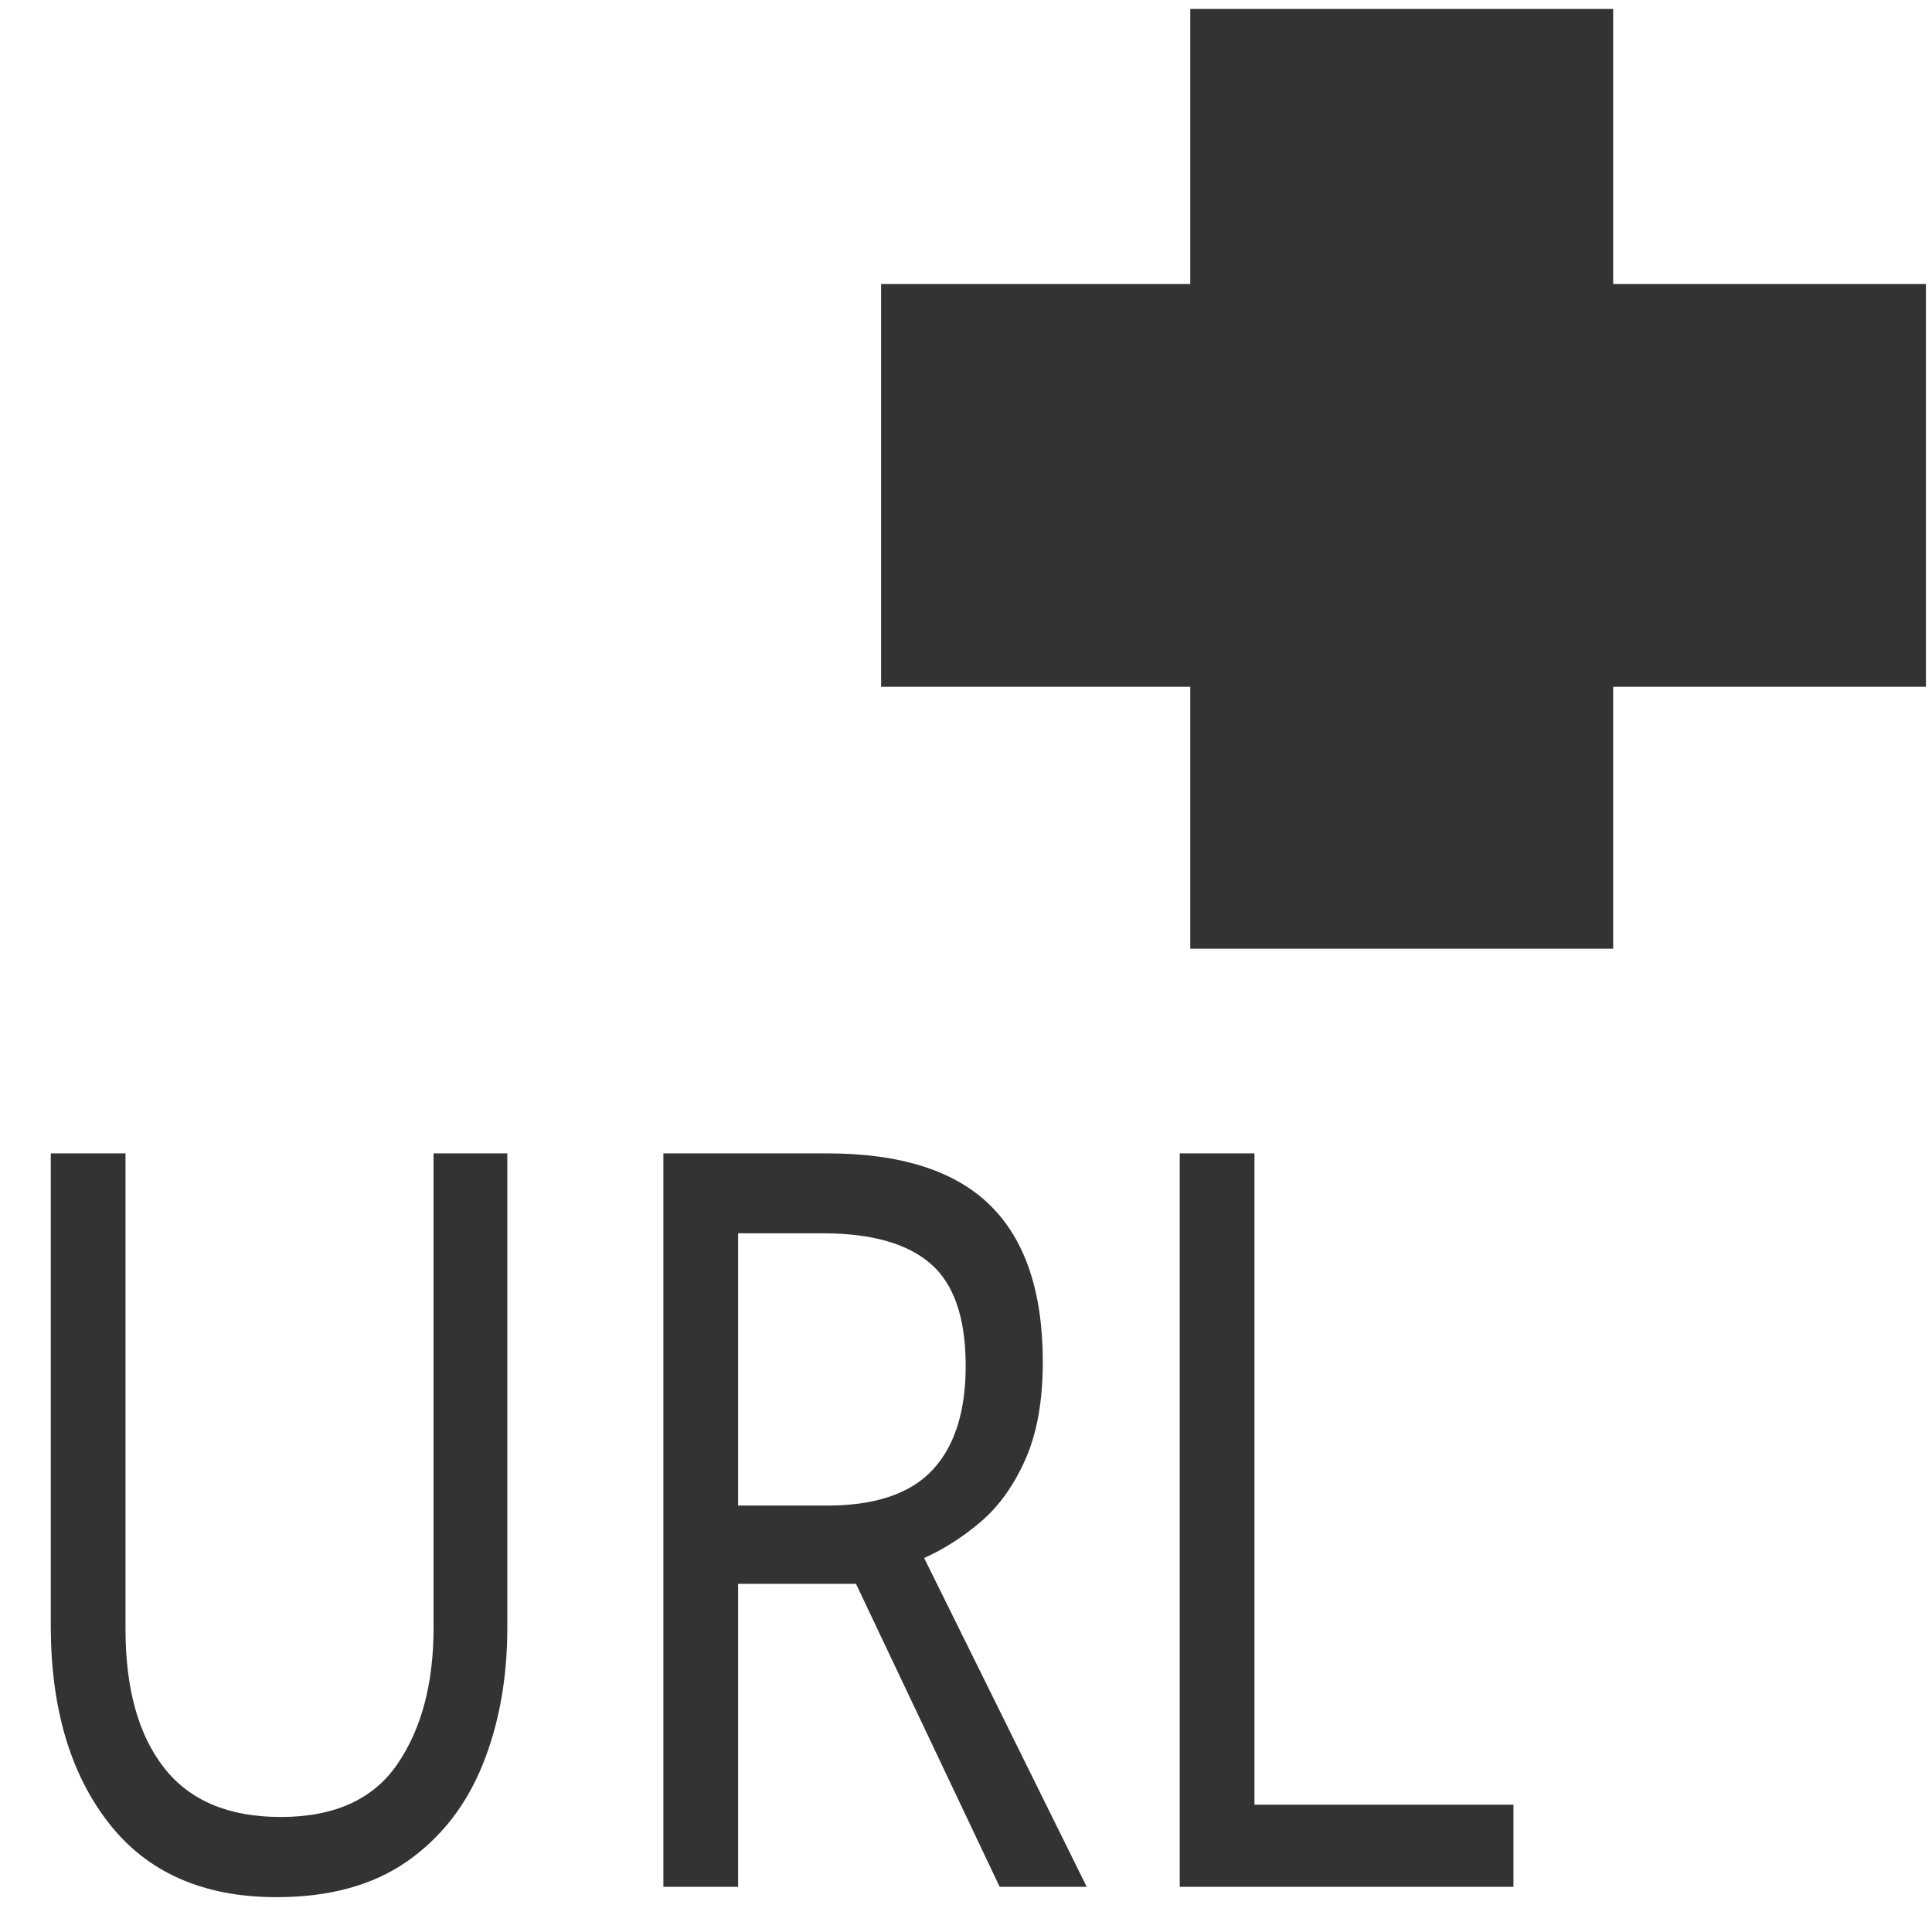
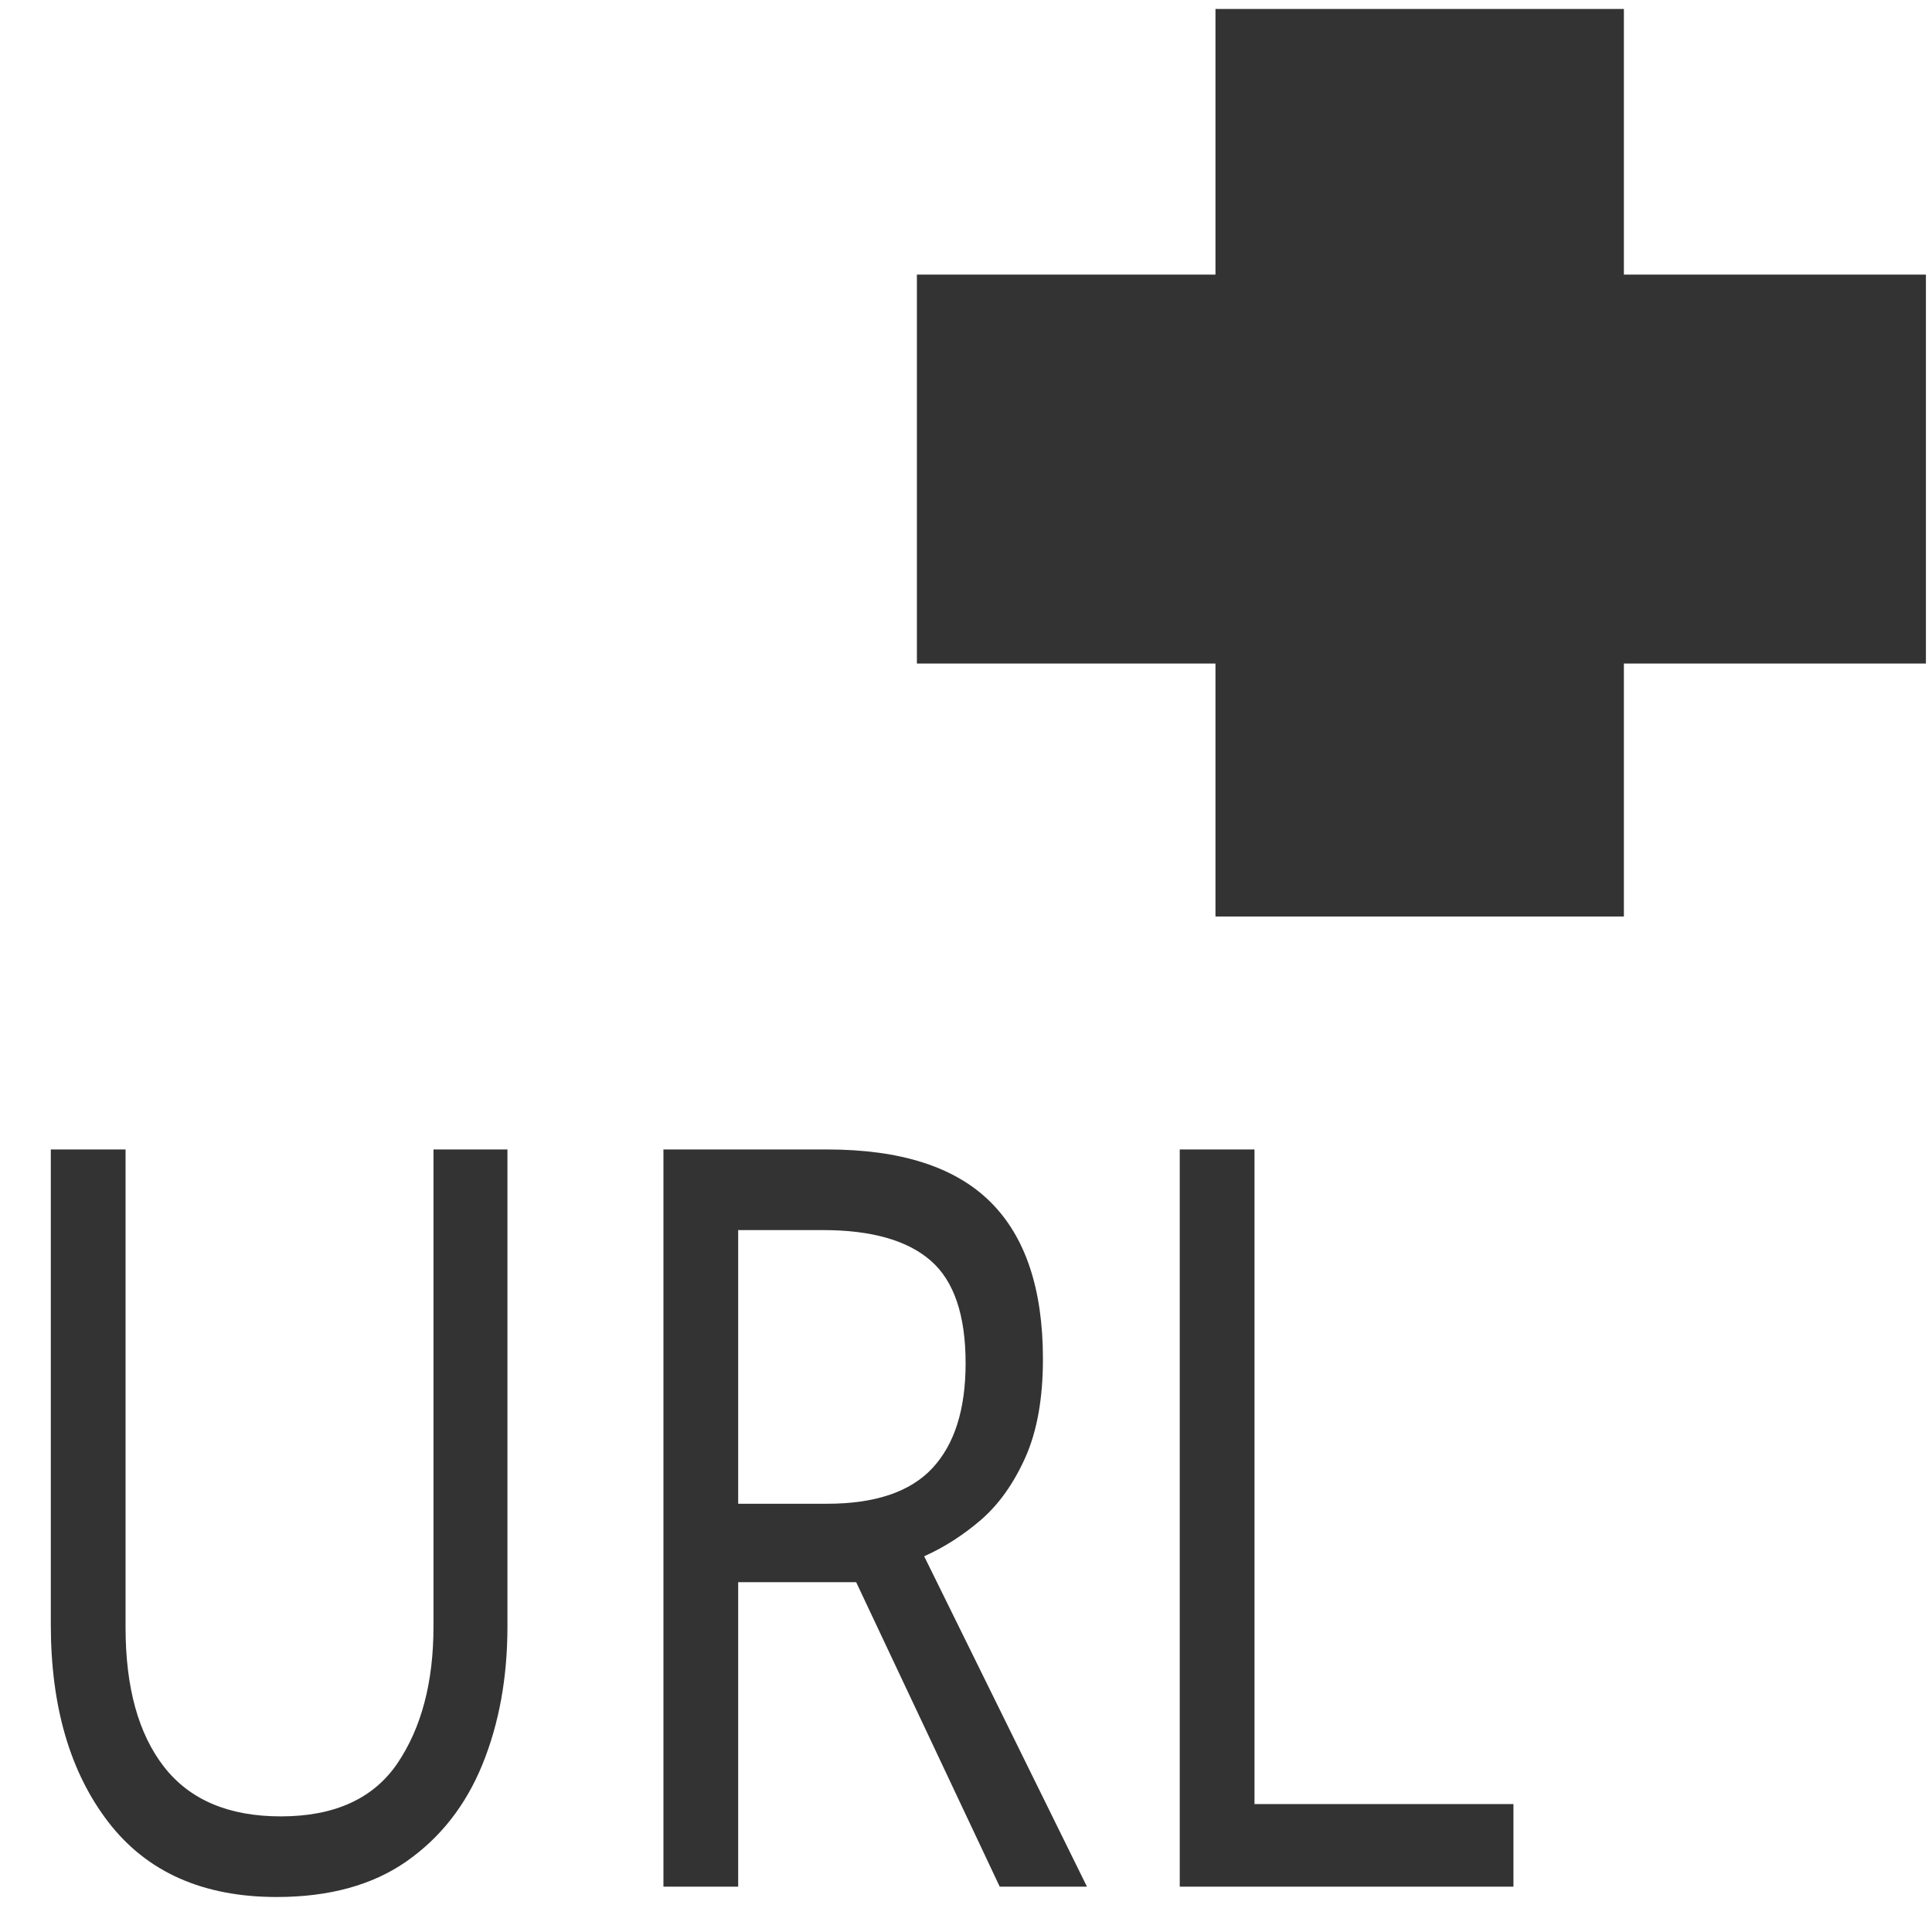
<svg xmlns="http://www.w3.org/2000/svg" width="136.533" height="136.533" id="svg2" version="1.1">
  <defs id="defs4">
    <clipPath clipPathUnits="userSpaceOnUse" id="clipPath104">
      <g id="use106">
        <rect y="1046.18" x="91.71" height="98.04" width="45.031" id="rect56" style="stroke-width:1.19" />
        <rect style="stroke-width:1.024" id="rect58" width="38.598" height="84.604" x="-1122.864" y="26.892" transform="rotate(-90)" />
        <rect style="stroke-width:1.175" id="rect60" width="45.031" height="95.642" x="-0.094" y="1044.407" />
        <rect y="919.613" x="-0.094" height="95.642" width="45.031" id="rect62" style="stroke-width:1.175" />
        <rect style="stroke-width:1.175" id="rect64" width="45.031" height="95.642" x="92.727" y="920.596" />
      </g>
    </clipPath>
  </defs>
  <g id="layer1" transform="translate(0,-985.9864)" style="display:inline;opacity:1">
-     <g id="g4138" style="fill:#333333;fill-opacity:1" transform="matrix(2.143454,0,0,1.683555,-148.9335,-672.2745)">
+     <g id="g4138" style="fill:#333333;fill-opacity:1" transform="matrix(2.070048,0,0,1.625899,-139.1719,-615.4631)">
      <rect transform="rotate(90)" style="fill:#333333;fill-opacity:1;stroke:none;stroke-width:1.008" id="rect3787" width="39.446" height="13.943" x="985.352" y="-122.669" />
      <rect y="-1013.803" x="-132.98" height="16.905" width="34.447" id="rect3794" style="fill:#333333;fill-opacity:1;stroke:none;stroke-width:1.037" transform="scale(-1)" />
    </g>
    <text xml:space="preserve" style="font-style:normal;font-variant:normal;font-weight:normal;font-stretch:normal;font-size:119.307px;line-height:1.25;font-family:'Arial Rounded MT Bold';-inkscape-font-specification:'Arial Rounded MT Bold, ';letter-spacing:0px;word-spacing:0px;fill:#000000;fill-opacity:1;stroke:none;stroke-width:1.491" x="431.272" y="888.878" id="text17" transform="scale(0.6491693,1.54043)">
      <tspan id="tspan15" x="431.272" y="997.726" style="font-style:normal;font-variant:normal;font-weight:normal;font-stretch:normal;font-size:66.667px;font-family:Aharoni;-inkscape-font-specification:Aharoni;stroke-width:1.491" />
    </text>
    <text xml:space="preserve" style="font-style:normal;font-weight:normal;font-size:40px;line-height:1.25;font-family:sans-serif;letter-spacing:0px;word-spacing:0px;fill:#000000;fill-opacity:1;stroke:none" x="-10.775" y="1022.17" id="text37">
      <tspan id="tspan35" x="-10.775" y="1058.663" />
    </text>
-     <text xml:space="preserve" style="font-style:normal;font-variant:normal;font-weight:bold;font-stretch:normal;font-size:38.307px;line-height:0em;font-family:Scream;-inkscape-font-specification:'Scream Bold';text-align:start;letter-spacing:0px;word-spacing:0px;text-anchor:start;fill:#333333;fill-opacity:1;stroke:none;stroke-width:0.958" x="-165.924" y="989.906" id="text77" transform="scale(0.8836011,1.131732)">
-       <tspan id="tspan75" x="-165.924" y="989.906" style="font-style:normal;font-variant:normal;font-weight:bold;font-stretch:normal;font-size:66.405px;font-family:Scream;-inkscape-font-specification:'Scream Bold';text-align:start;letter-spacing:0px;text-anchor:start;fill:#333333;fill-opacity:1;stroke-width:0.958">URL</tspan>
+     <text xml:space="preserve" style="font-style:normal;font-variant:normal;font-weight:bold;font-stretch:normal;font-size:38.307px;line-height:0em;font-family:Scream;-inkscape-font-specification:'Scream Bold';text-align:start;letter-spacing:0px;word-spacing:0px;text-anchor:start;fill:#333333;fill-opacity:1;stroke:none;stroke-width:0.958" x="-166.288" y="989.338" id="text77" transform="scale(0.8836011,1.131732)">
+       <tspan id="tspan75" x="-166.288" y="989.338" style="font-style:normal;font-variant:normal;font-weight:bold;font-stretch:normal;font-size:66.405px;font-family:Scream;-inkscape-font-specification:'Scream Bold';text-align:start;letter-spacing:0px;text-anchor:start;fill:#333333;fill-opacity:1;stroke-width:0.958">URL</tspan>
    </text>
    <path style="opacity:0.668;fill:#333333;fill-opacity:1" id="path839" d="m -5.789,1064.786 a 1.93,0.161 0 0 1 -0.601,0.117 l -1.329,-0.117 z" />
    <text xml:space="preserve" style="font-style:normal;font-weight:normal;font-size:40px;line-height:1.25;font-family:sans-serif;letter-spacing:0px;word-spacing:0px;fill:#000000;fill-opacity:1;stroke:none" x="187.402" y="1037.916" id="text861">
      <tspan id="tspan859" x="187.402" y="1074.409" />
    </text>
    <text xml:space="preserve" style="font-style:normal;font-weight:normal;font-size:40px;line-height:1.25;font-family:sans-serif;letter-spacing:0px;word-spacing:0px;fill:#000000;fill-opacity:1;stroke:none" x="154.072" y="1118.828" id="text1452">
      <tspan id="tspan1450" x="154.072" y="1118.828" style="font-style:normal;font-variant:normal;font-weight:normal;font-stretch:normal;font-size:66.667px;font-family:Scream;-inkscape-font-specification:Scream;fill:#333333;fill-opacity:1">URL</tspan>
    </text>
-     <text id="text1456" y="1006.182" x="-1.883" style="font-style:normal;font-weight:normal;font-size:44.498px;line-height:1.25;font-family:sans-serif;letter-spacing:0px;word-spacing:0px;fill:#000000;fill-opacity:1;stroke:none;stroke-width:1.112" xml:space="preserve" transform="scale(0.8989146,1.112453)">
-       <tspan style="font-style:normal;font-variant:normal;font-weight:normal;font-stretch:normal;font-size:65.264px;font-family:Scream;-inkscape-font-specification:Scream;letter-spacing:0px;fill:#333333;fill-opacity:1;stroke-width:1.112" y="1006.182" x="-1.883" id="tspan1454">URL</tspan>
+     <text id="text1456" y="1003.771" x="-1.888" style="font-style:normal;font-weight:normal;font-size:44.604px;line-height:1.25;font-family:sans-serif;letter-spacing:0px;word-spacing:0px;fill:#000000;fill-opacity:1;stroke:none;stroke-width:1.115" xml:space="preserve" transform="scale(0.8967717,1.115111)">
+       <tspan style="font-style:normal;font-variant:normal;font-weight:normal;font-stretch:normal;font-size:65.42px;font-family:Scream;-inkscape-font-specification:Scream;letter-spacing:0px;fill:#333333;fill-opacity:1;stroke-width:1.115" y="1003.771" x="-1.888" id="tspan1454">URL</tspan>
    </text>
  </g>
</svg>
